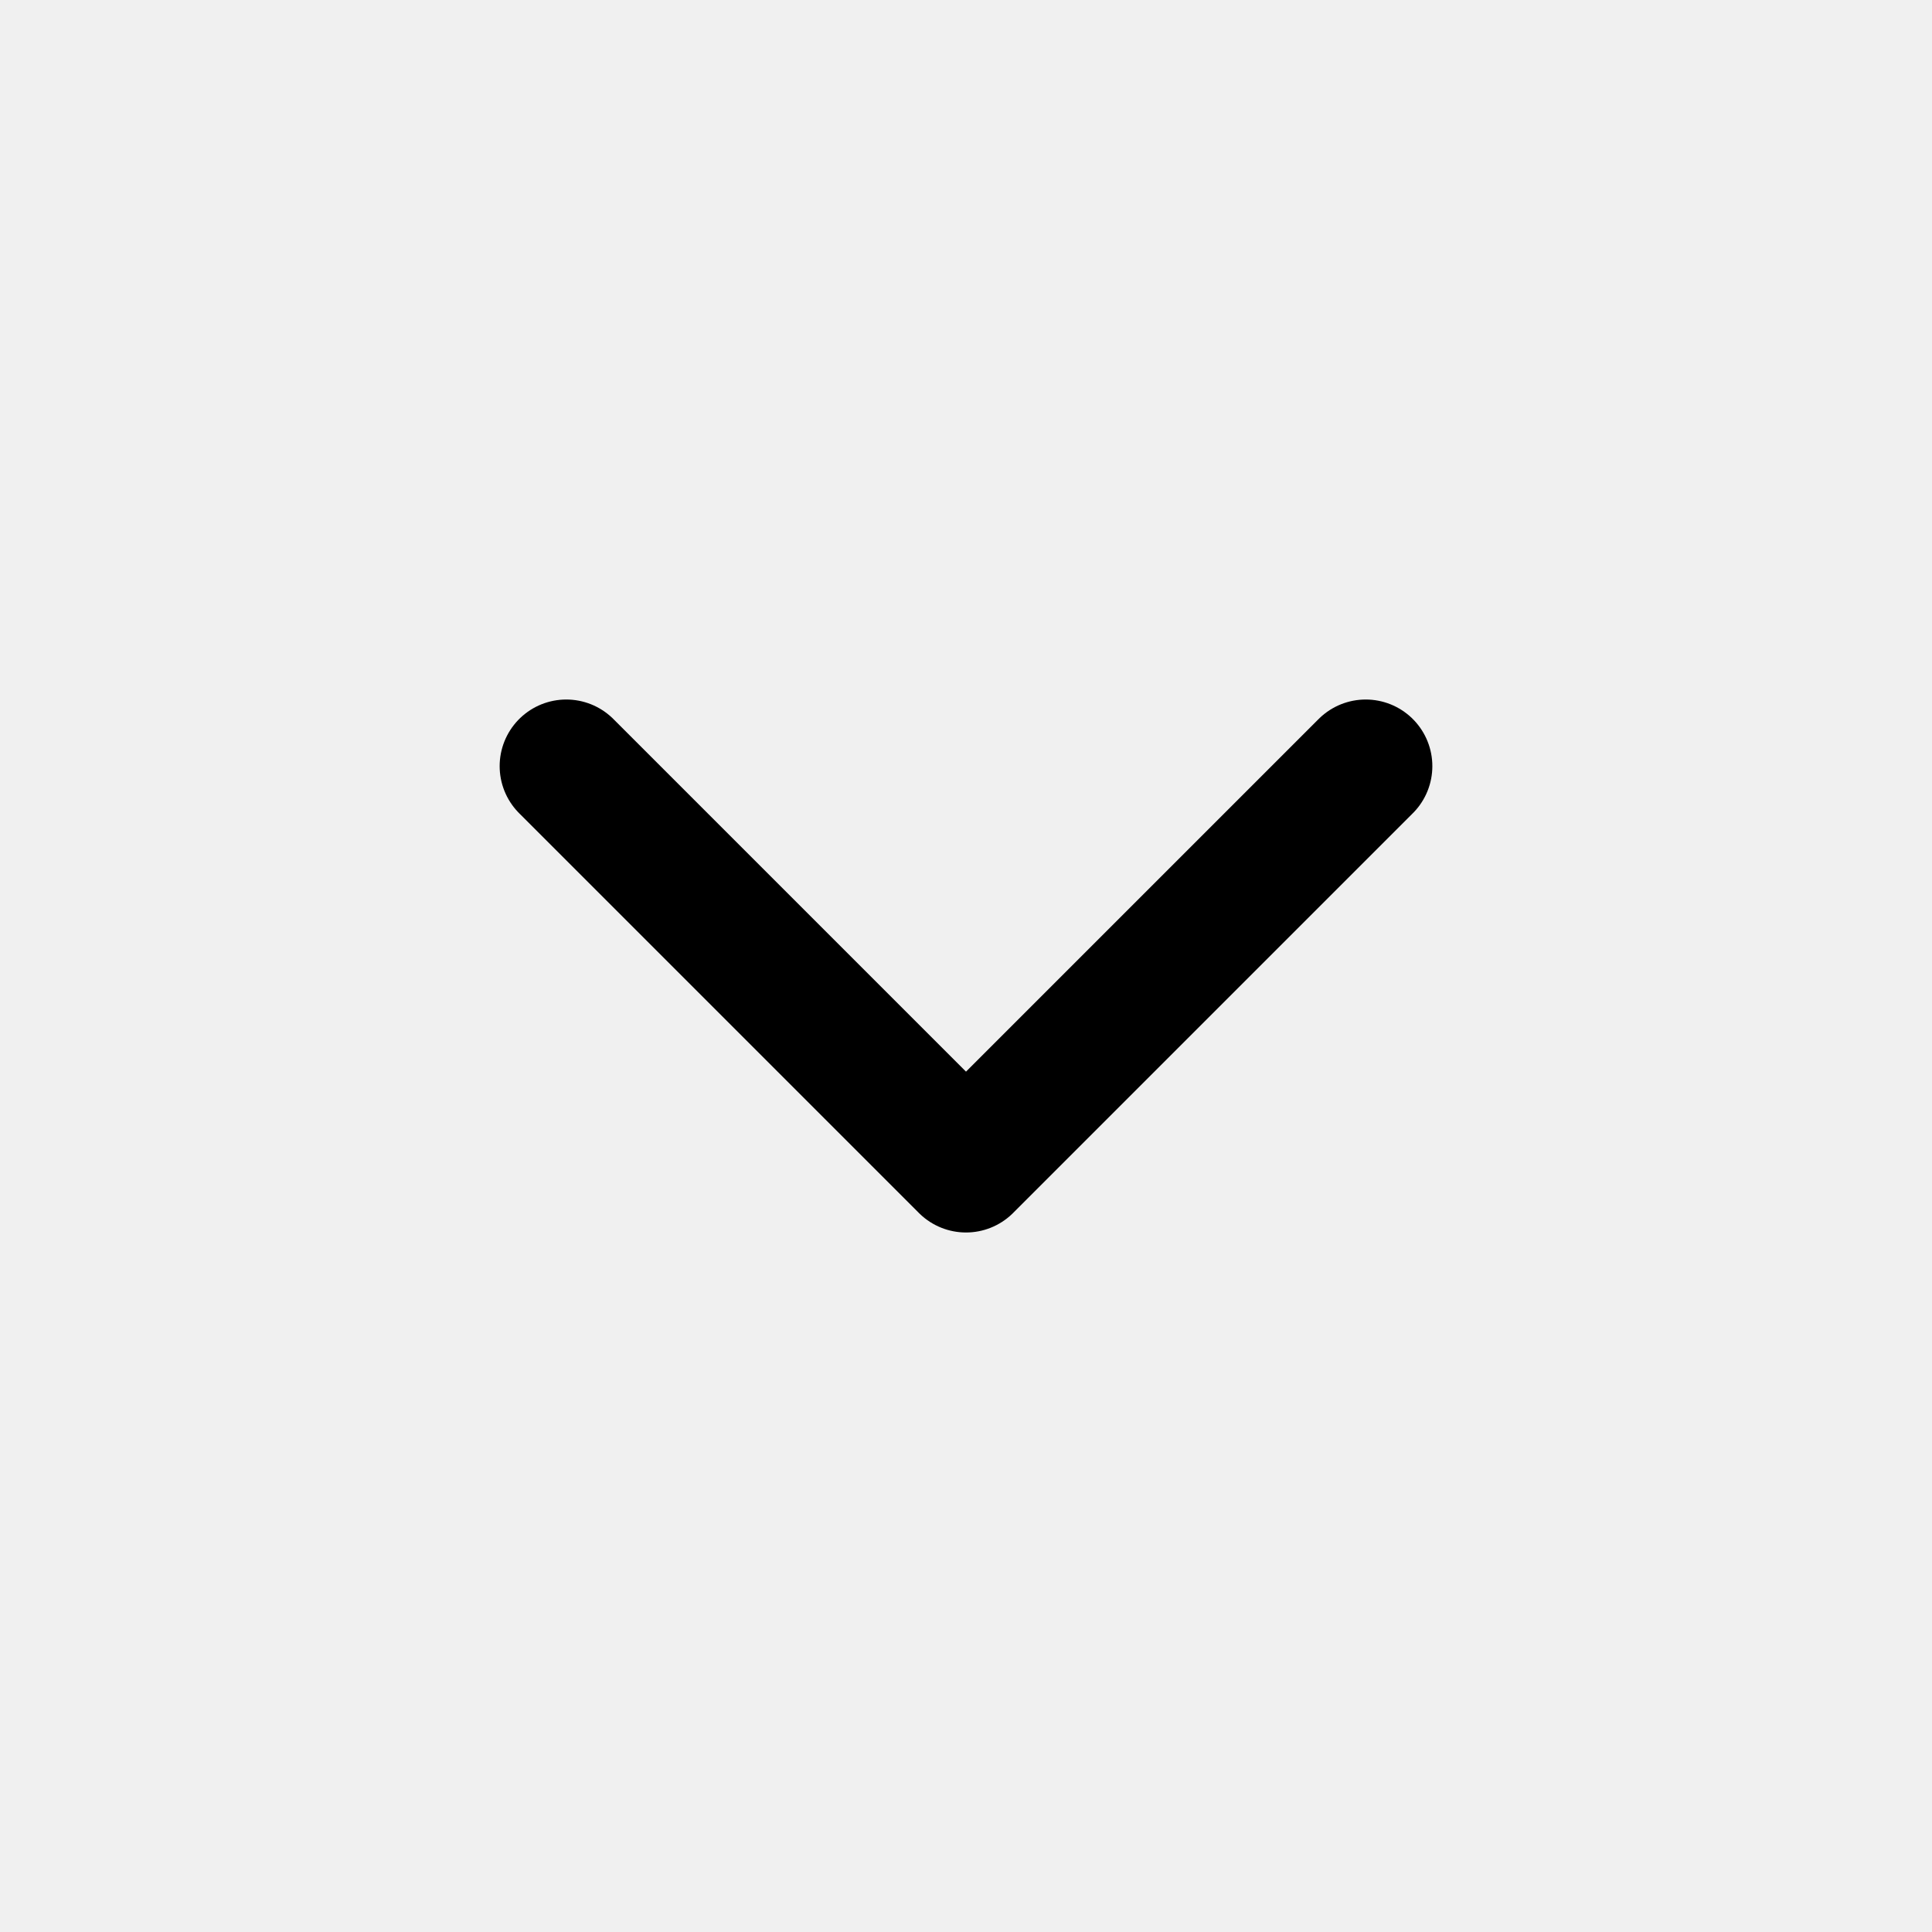
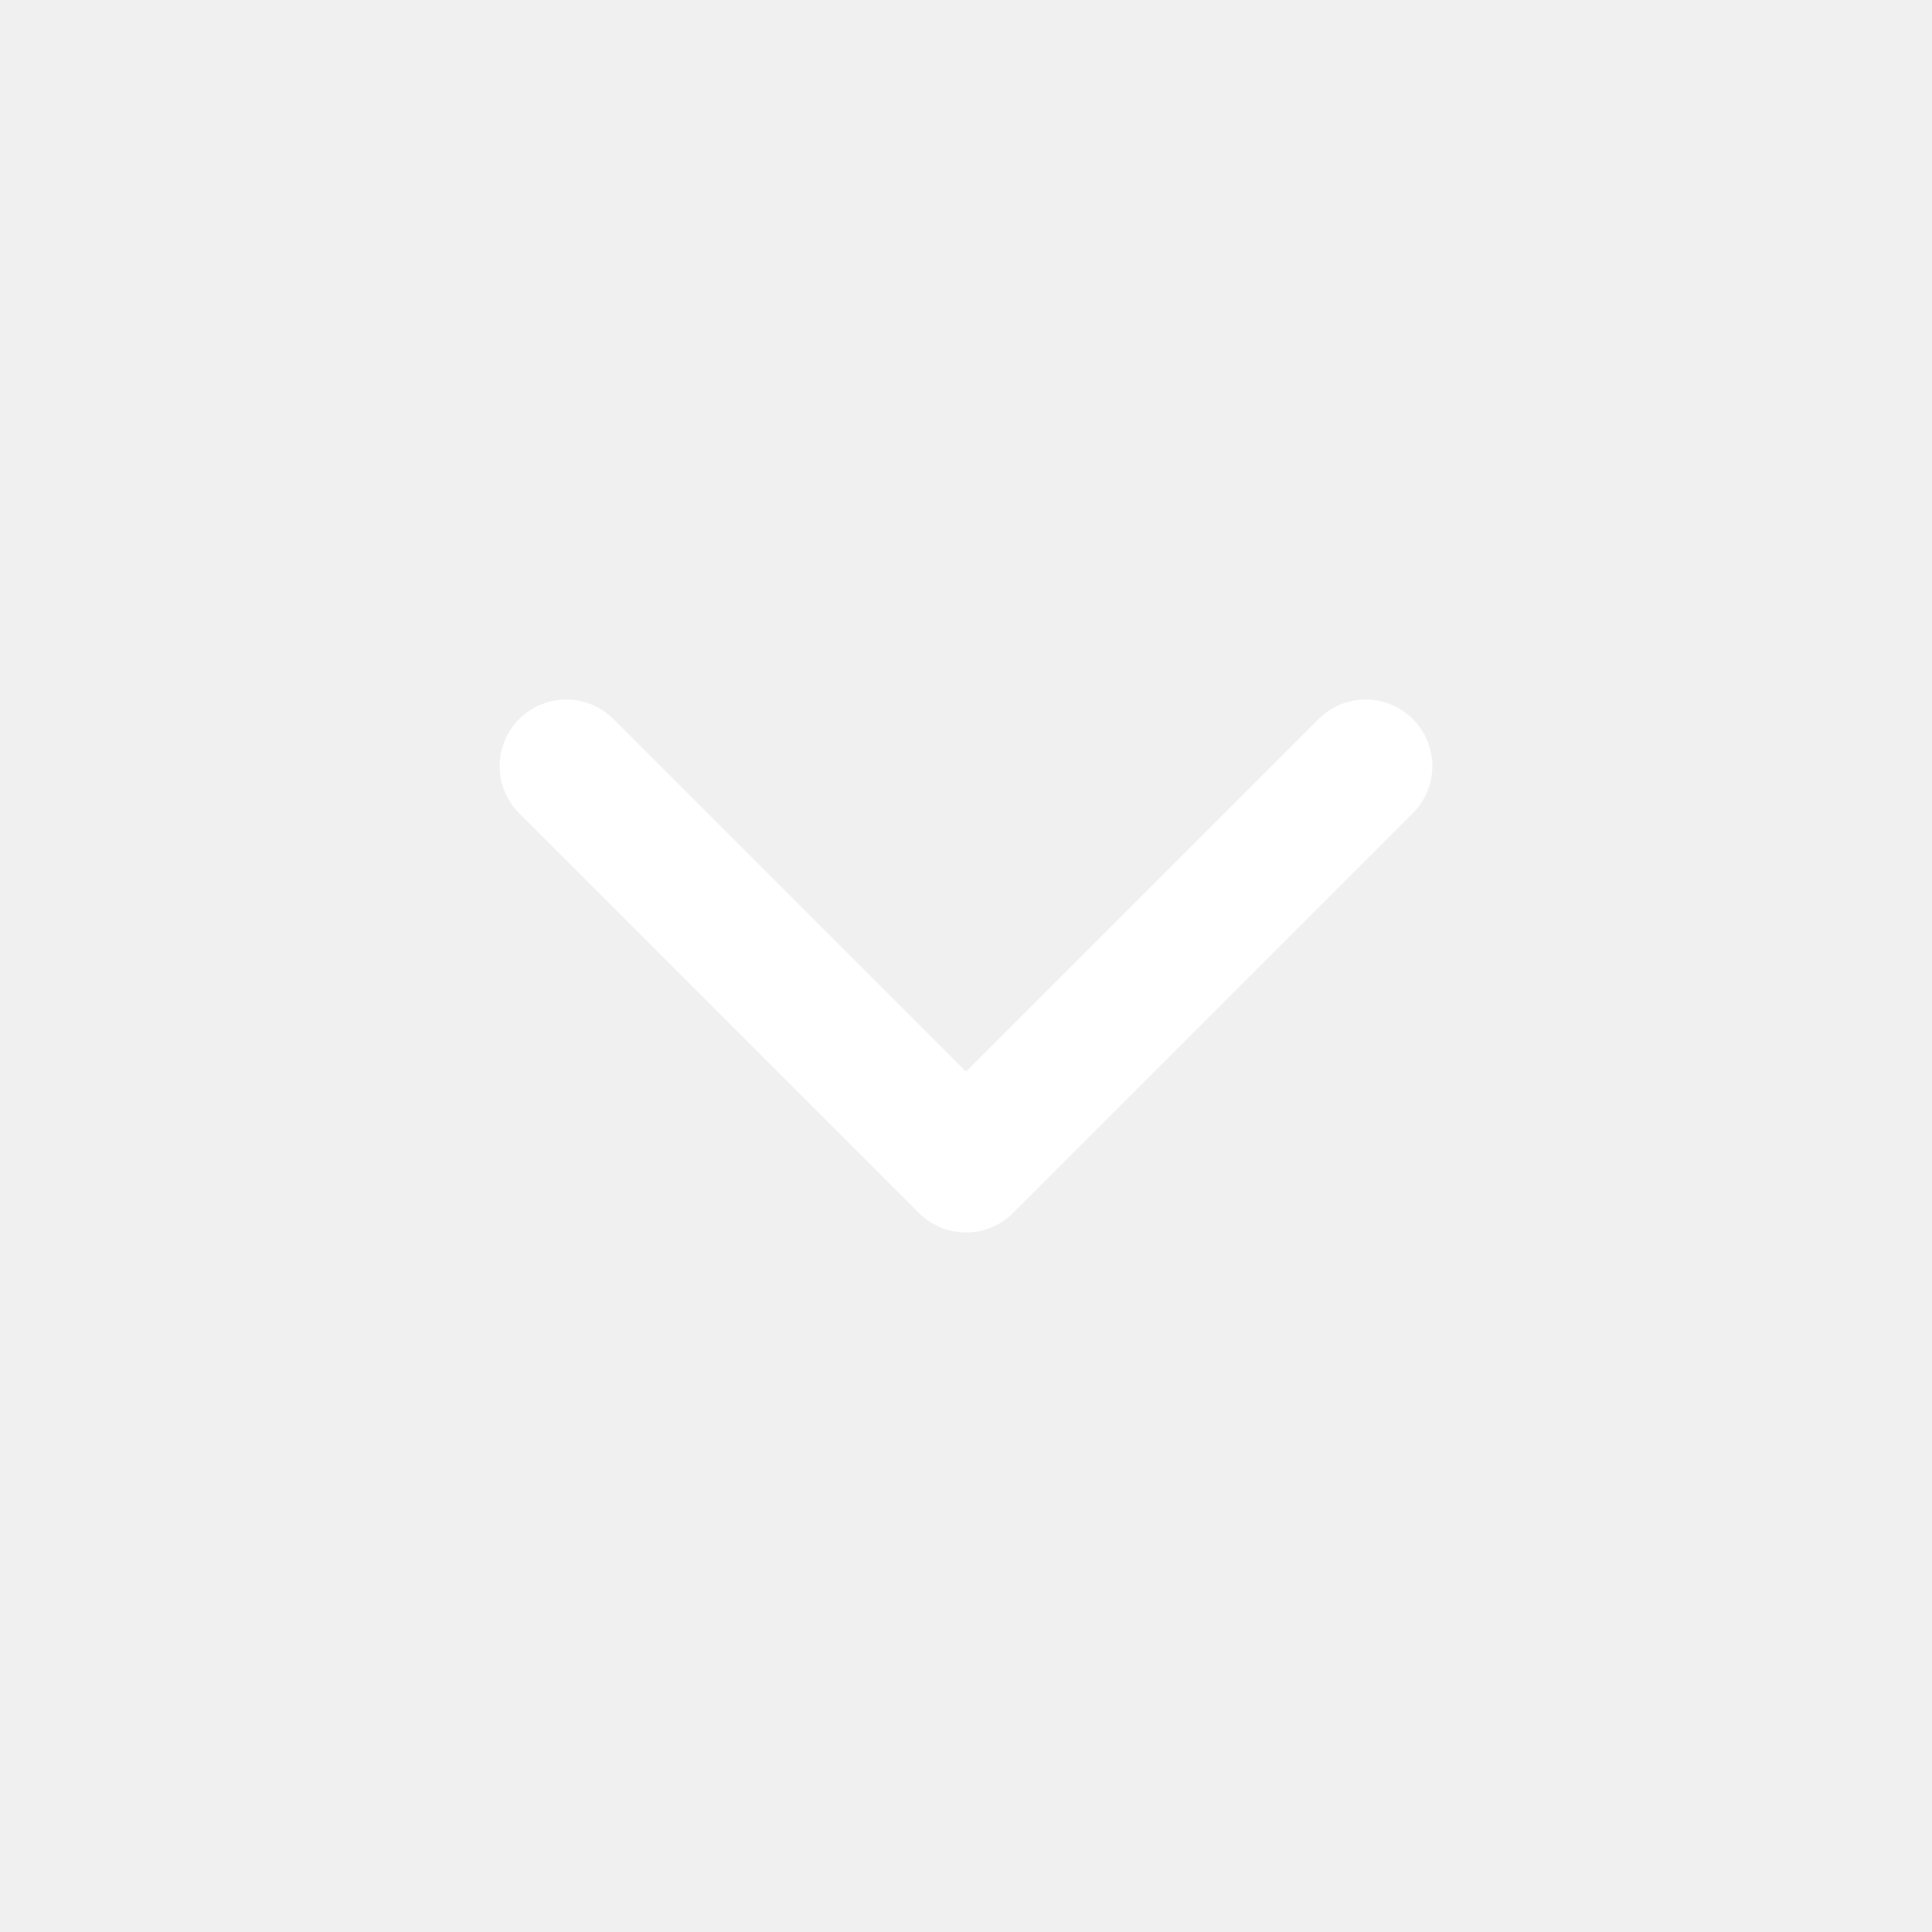
<svg xmlns="http://www.w3.org/2000/svg" id="Layer_1" x="0" y="0" version="1.1" viewBox="0 0 29 29" xml:space="preserve">
-   <path fill="none" stroke="#000" stroke-linecap="round" stroke-linejoin="round" stroke-miterlimit="10" stroke-width="2" d="M20.5 11.5l-6 6-6-6" />
+   <path fill="none" stroke="#fff" stroke-linecap="round" stroke-linejoin="round" stroke-miterlimit="10" stroke-width="2" d="M20.5 11.5l-6 6-6-6" />
</svg>
